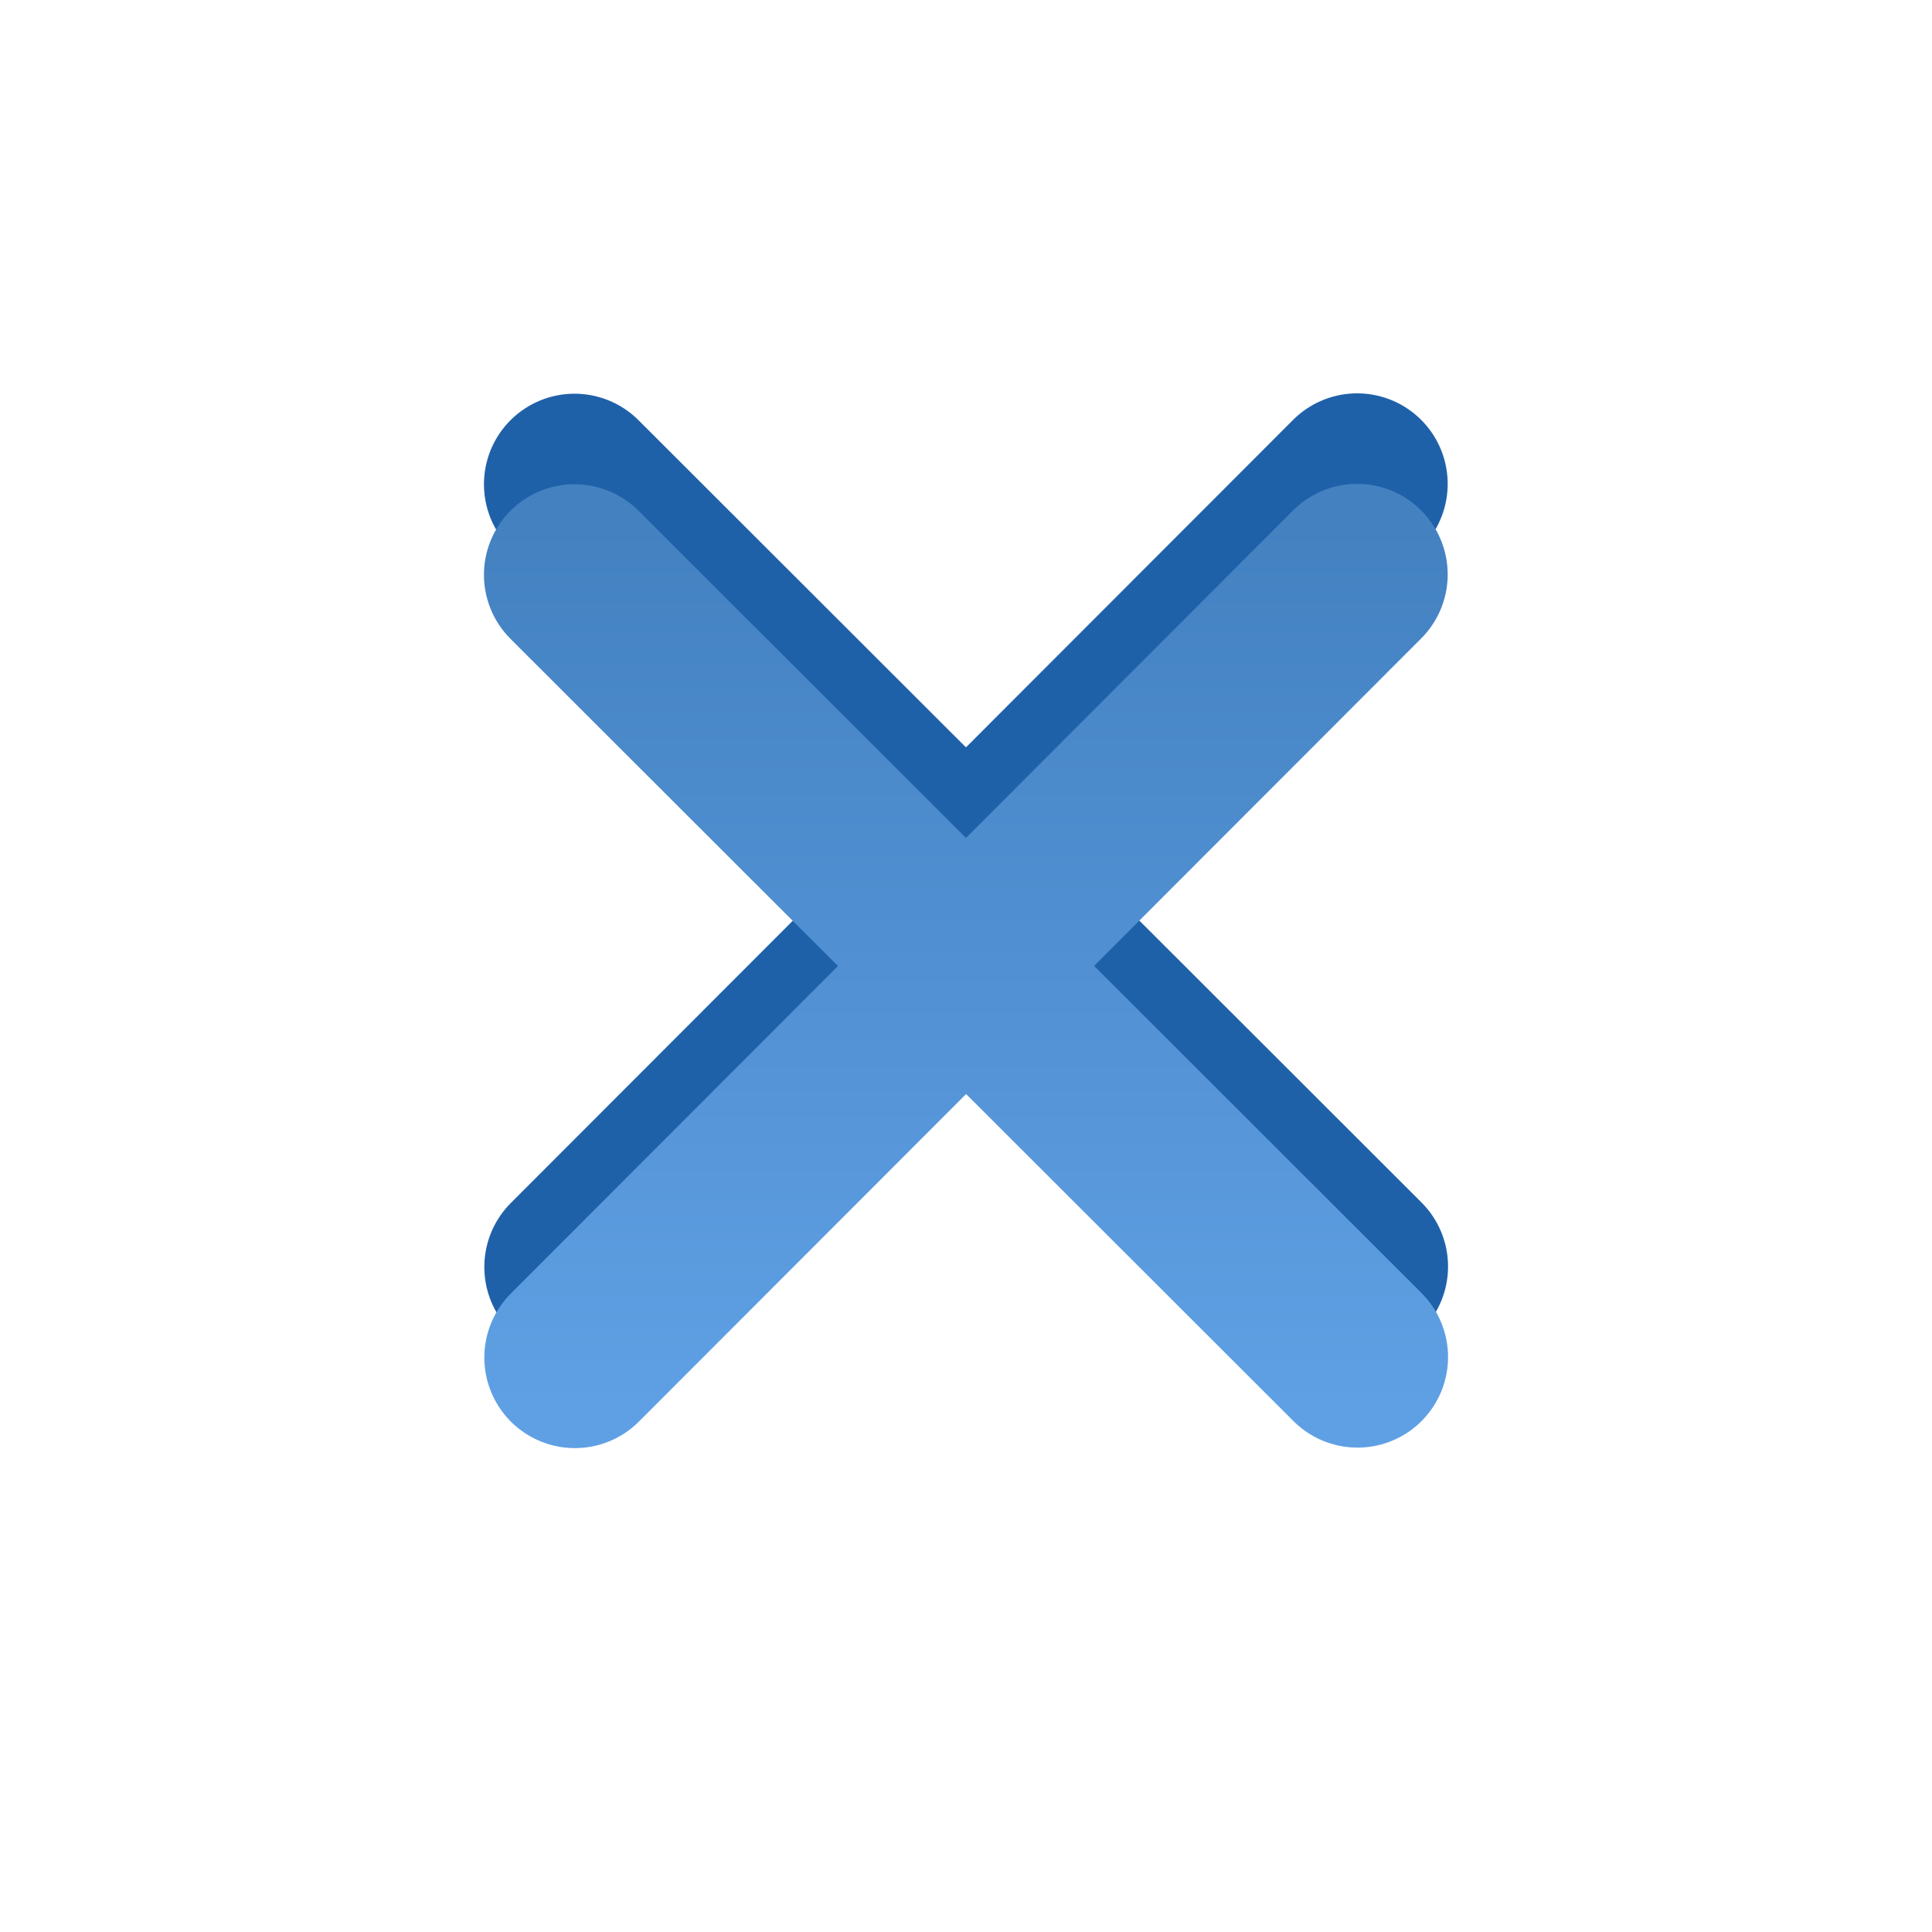
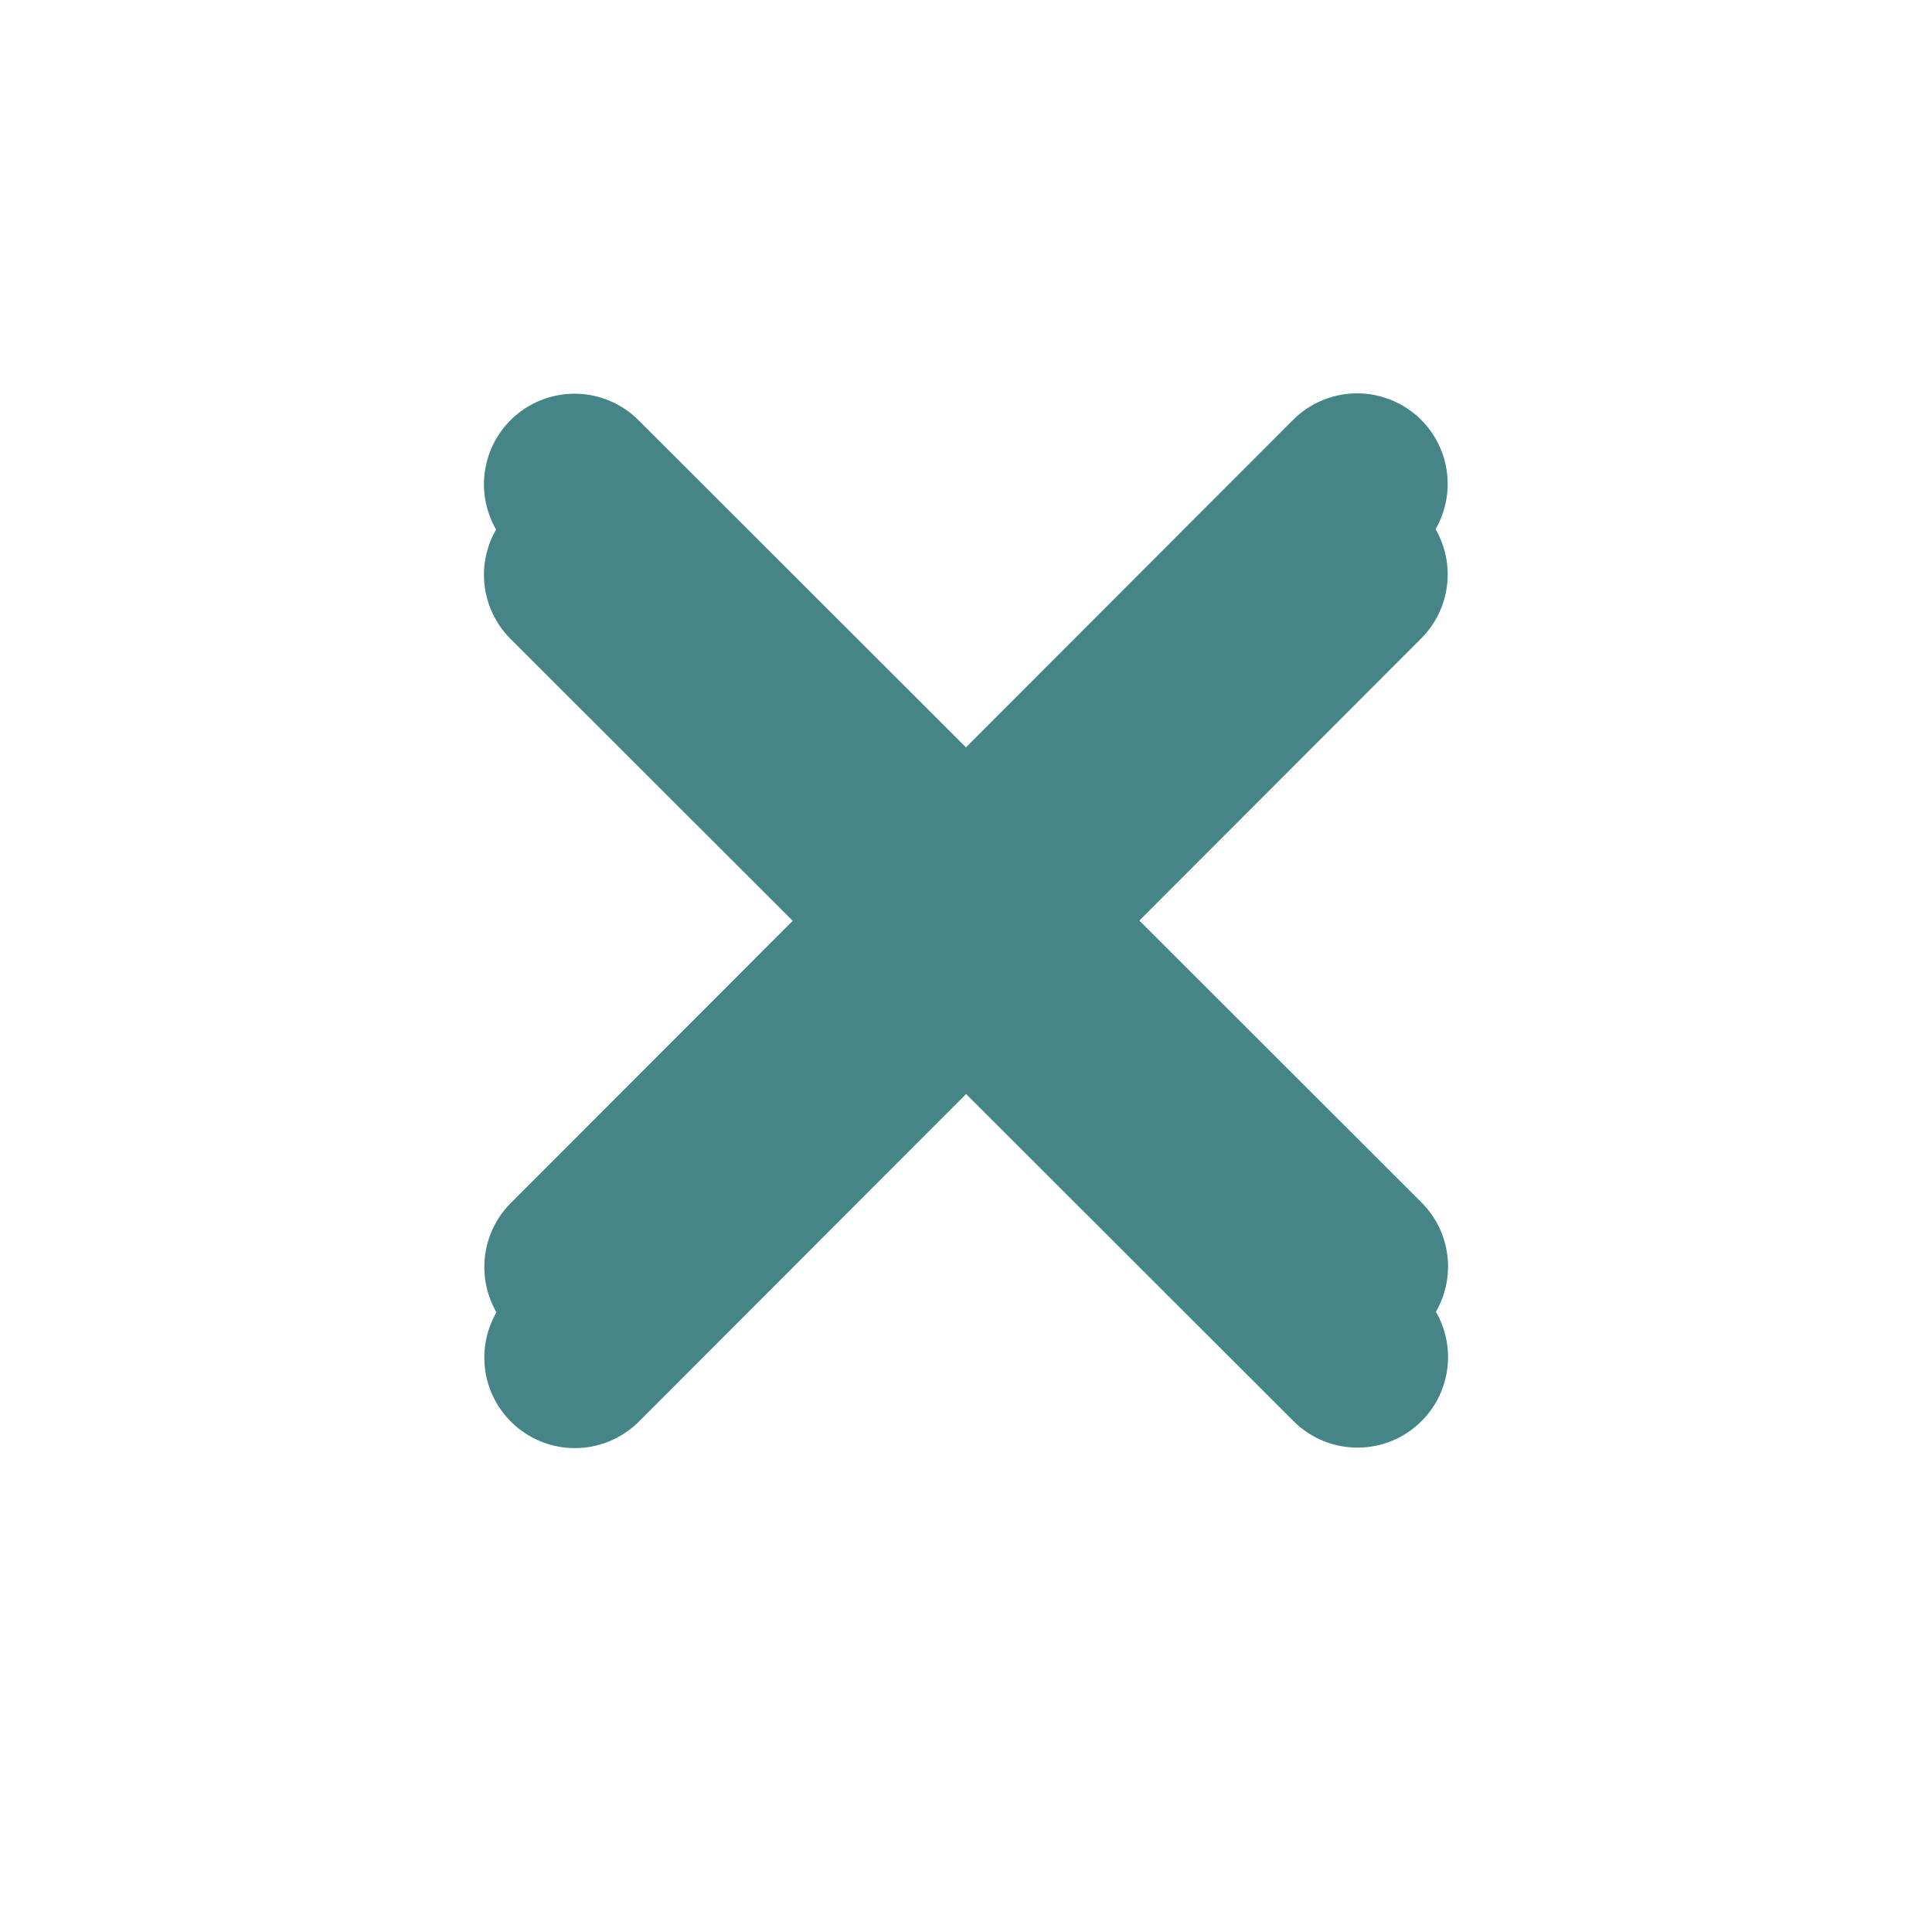
<svg xmlns="http://www.w3.org/2000/svg" xmlns:xlink="http://www.w3.org/1999/xlink" version="1.0" width="32" height="32" id="svg3167">
  <defs id="defs3169">
    <linearGradient id="linearGradient848">
-       <stop id="stop844" offset="0" style="stop-color:#4381c1;stop-opacity:1;" />
-       <stop id="stop846" offset="1" style="stop-color:#5fa0e4;stop-opacity:1" />
+       <stop id="stop844" offset="0" style="stop-color:#458588;stop-opacity:1;" />
+       <stop id="stop846" offset="1" style="stop-color:#458588;stop-opacity:1" />
    </linearGradient>
    <linearGradient id="linearGradient832">
-       <stop style="stop-color:#4381c1;stop-opacity:1;" offset="0" id="stop828" />
-       <stop style="stop-color:#5fa0e4;stop-opacity:1" offset="1" id="stop830" />
+       <stop style="stop-color:#458588;stop-opacity:1;" offset="0" id="stop828" />
+       <stop style="stop-color:#458588;stop-opacity:1" offset="1" id="stop830" />
    </linearGradient>
    <linearGradient xlink:href="#linearGradient832" id="linearGradient834" x1="8.067" y1="4.131" x2="8.067" y2="11.405" gradientUnits="userSpaceOnUse" />
    <linearGradient xlink:href="#linearGradient848" id="linearGradient842" x1="8.067" y1="4.131" x2="8.067" y2="11.405" gradientUnits="userSpaceOnUse" />
  </defs>
-   <g transform="matrix(2.013168,0,0,2.013168,-0.1053432,-1.139094)" id="g825" style="opacity:1;fill:#878787;fill-opacity:1;stroke:#1f61a9;stroke-width:1.49;stroke-miterlimit:4;stroke-dasharray:none;stroke-opacity:1">
-     <path d="m 4.779,4.55 6.442,6.436" id="path821" style="fill:#878787;fill-opacity:1;stroke:#1f61a9;stroke-width:1.49;stroke-linecap:round;stroke-linejoin:round;stroke-miterlimit:4;stroke-dasharray:none;stroke-opacity:1" />
-     <path d="M 11.218,4.547 4.782,10.99" id="path823" style="fill:#878787;fill-opacity:1;stroke:#1f61a9;stroke-width:1.49;stroke-linecap:round;stroke-linejoin:round;stroke-miterlimit:4;stroke-dasharray:none;stroke-opacity:1" />
+   <g transform="matrix(2.013168,0,0,2.013168,-0.1053432,-1.139094)" id="g825" style="opacity:1;fill:#928374;fill-opacity:1;stroke:#458588;stroke-width:1.49;stroke-miterlimit:4;stroke-dasharray:none;stroke-opacity:1">
+     <path d="m 4.779,4.55 6.442,6.436" id="path821" style="fill:#928374;fill-opacity:1;stroke:#458588;stroke-width:1.49;stroke-linecap:round;stroke-linejoin:round;stroke-miterlimit:4;stroke-dasharray:none;stroke-opacity:1" />
+     <path d="M 11.218,4.547 4.782,10.99" id="path823" style="fill:#928374;fill-opacity:1;stroke:#458588;stroke-width:1.49;stroke-linecap:round;stroke-linejoin:round;stroke-miterlimit:4;stroke-dasharray:none;stroke-opacity:1" />
  </g>
  <g style="opacity:1;fill:url(#linearGradient834);fill-opacity:1;stroke:url(#linearGradient842);stroke-width:1.49;stroke-miterlimit:4;stroke-dasharray:none;stroke-opacity:1" id="g3163" transform="matrix(2.013168,0,0,2.013168,-0.1053432,0.3606194)">
    <path style="fill:url(#linearGradient834);fill-opacity:1;stroke:url(#linearGradient842);stroke-width:1.49;stroke-linecap:round;stroke-linejoin:round;stroke-miterlimit:4;stroke-dasharray:none;stroke-opacity:1" id="path3173" d="m 4.779,4.55 6.442,6.436" />
    <path style="fill:url(#linearGradient834);fill-opacity:1;stroke:url(#linearGradient842);stroke-width:1.49;stroke-linecap:round;stroke-linejoin:round;stroke-miterlimit:4;stroke-dasharray:none;stroke-opacity:1" id="path3175" d="M 11.218,4.547 4.782,10.99" />
  </g>
</svg>
